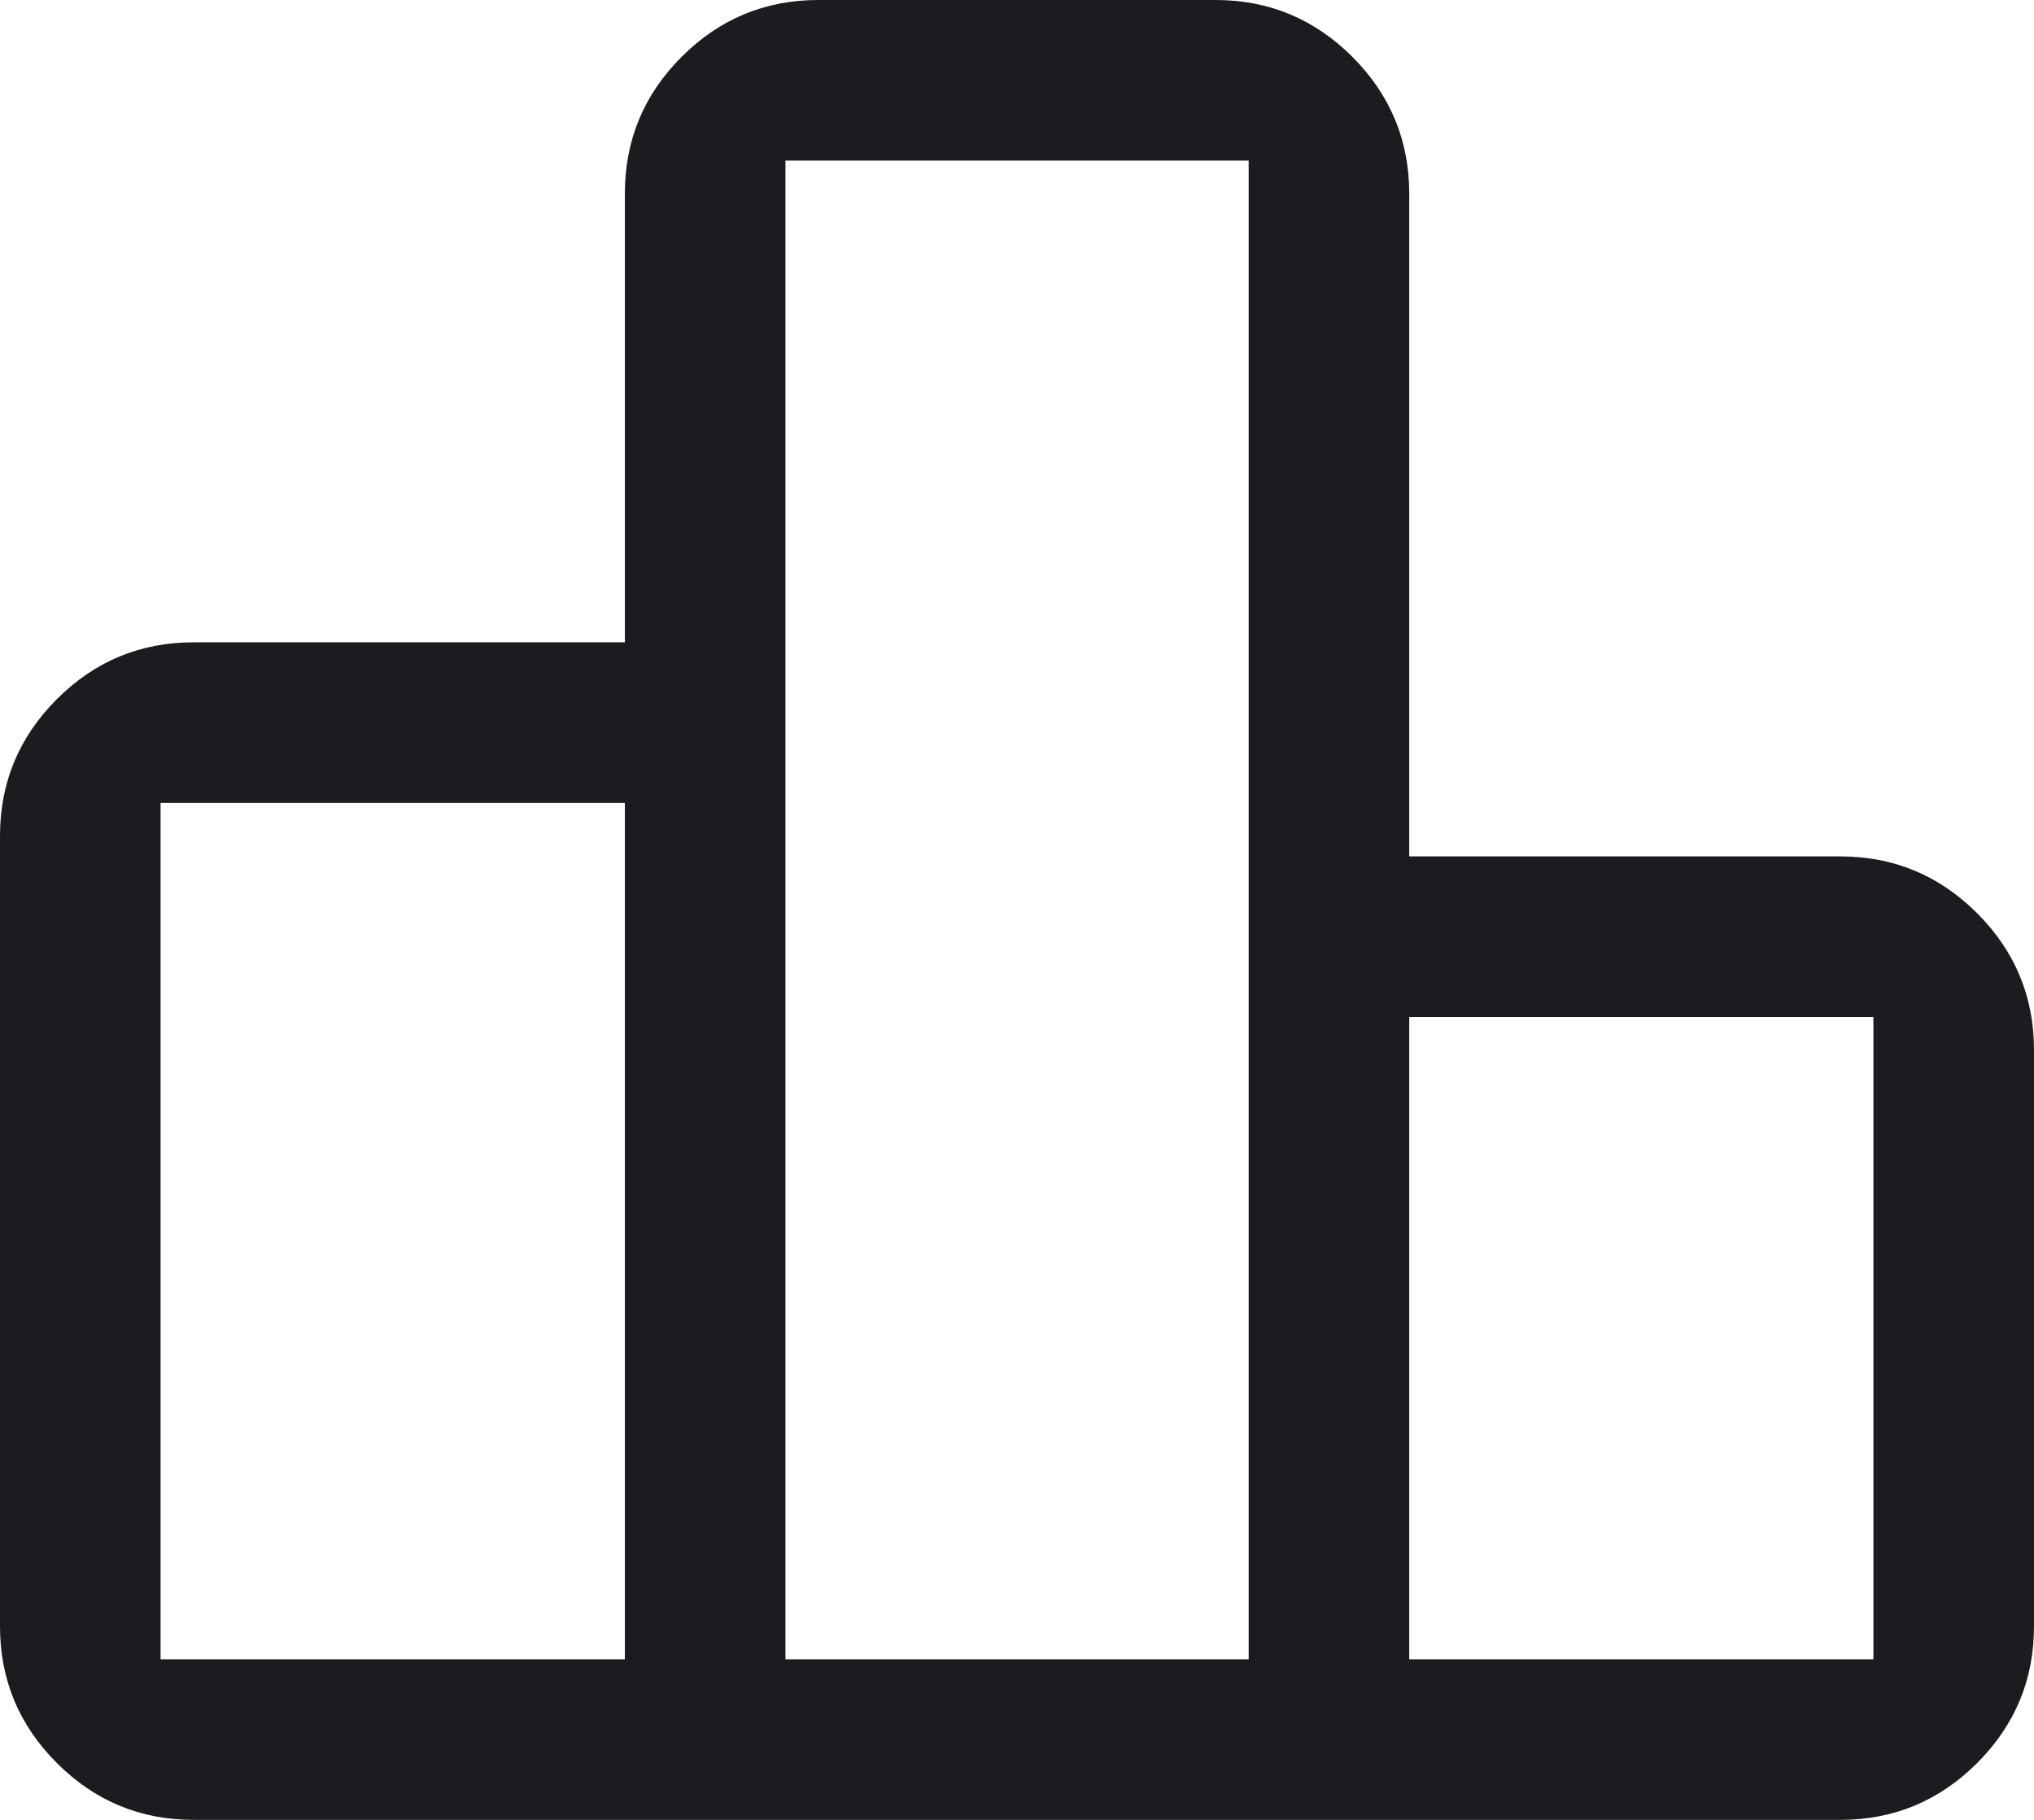
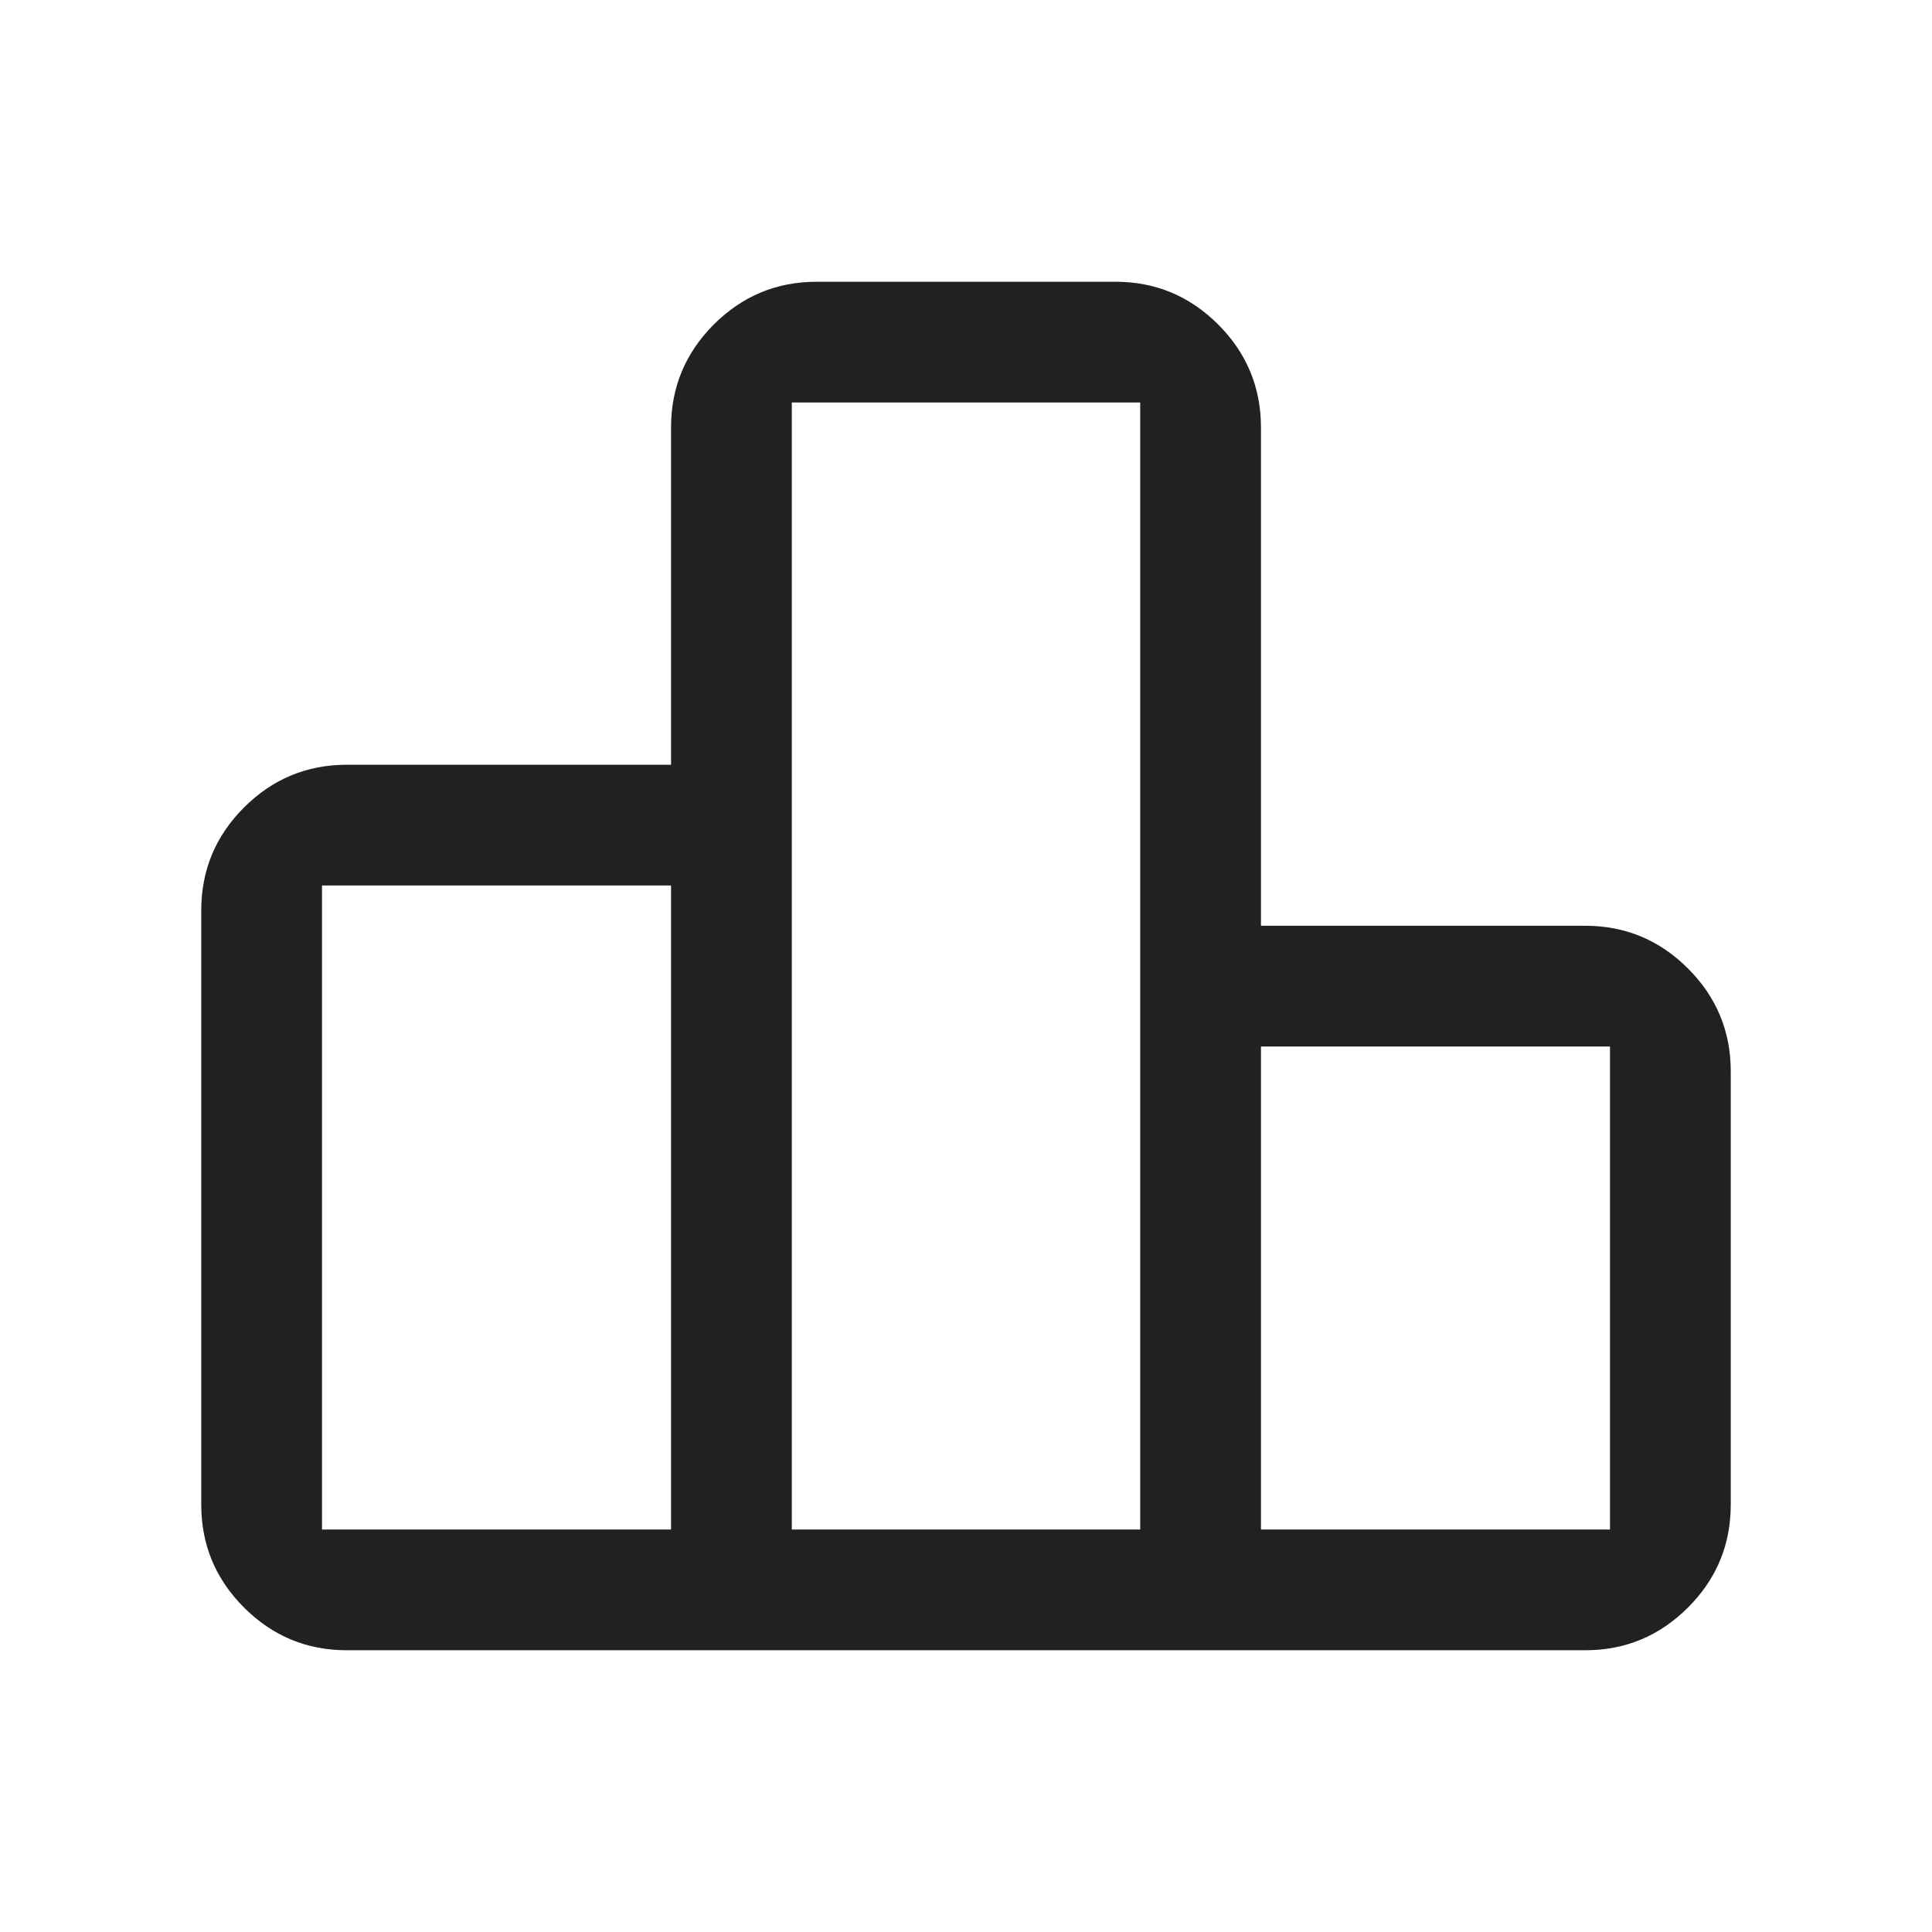
- <svg xmlns="http://www.w3.org/2000/svg" width="19" height="17" viewBox="0 0 19 17" fill="none">
-   <path d="M1.5 15.5H5.837V7.5H1.5V15.5ZM7.337 15.5H11.664V1.5H7.337V15.5ZM13.164 15.5H17.5V9.5H13.164V15.5ZM0 15.192V7.808C0 7.311 0.177 6.885 0.531 6.531C0.885 6.177 1.311 6 1.808 6H5.837V1.808C5.837 1.311 6.013 0.885 6.367 0.531C6.721 0.177 7.147 0 7.644 0H11.356C11.853 0 12.278 0.177 12.633 0.531C12.986 0.885 13.164 1.311 13.164 1.808V8H17.192C17.689 8 18.115 8.177 18.469 8.531C18.823 8.885 19 9.311 19 9.808V15.192C19 15.689 18.823 16.115 18.469 16.469C18.115 16.823 17.689 17 17.192 17H1.808C1.311 17 0.885 16.823 0.531 16.469C0.177 16.115 0 15.689 0 15.192Z" fill="#1C1B1F" />
+ <svg xmlns="http://www.w3.org/2000/svg" width="24" height="24" viewBox="0 0 24 24" fill="none">
+   <mask id="mask0_25839_70753" style="mask-type:alpha" maskUnits="userSpaceOnUse" x="0" y="0" width="24" height="24">
+     <rect width="24" height="24" fill="#D9D9D9" />
+   </mask>
+   <g mask="url(#mask0_25839_70753)">
+     <path d="M4 19H8.336V11H4V19ZM9.836 19H14.164V5H9.836V19ZM15.664 19H20V13H15.664V19ZM2.5 18.692V11.308C2.5 10.811 2.677 10.385 3.031 10.031C3.385 9.677 3.811 9.5 4.308 9.5H8.336V5.308C8.336 4.811 8.514 4.385 8.867 4.031C9.222 3.677 9.647 3.5 10.144 3.5H13.856C14.353 3.5 14.778 3.677 15.133 4.031C15.486 4.385 15.664 4.811 15.664 5.308V11.5H19.692C20.189 11.5 20.615 11.677 20.969 12.031C21.323 12.385 21.5 12.811 21.5 13.308V18.692C21.5 19.189 21.323 19.615 20.969 19.969C20.615 20.323 20.189 20.5 19.692 20.5H4.308C3.811 20.5 3.385 20.323 3.031 19.969C2.677 19.615 2.5 19.189 2.5 18.692Z" fill="#212121" />
+   </g>
</svg>
